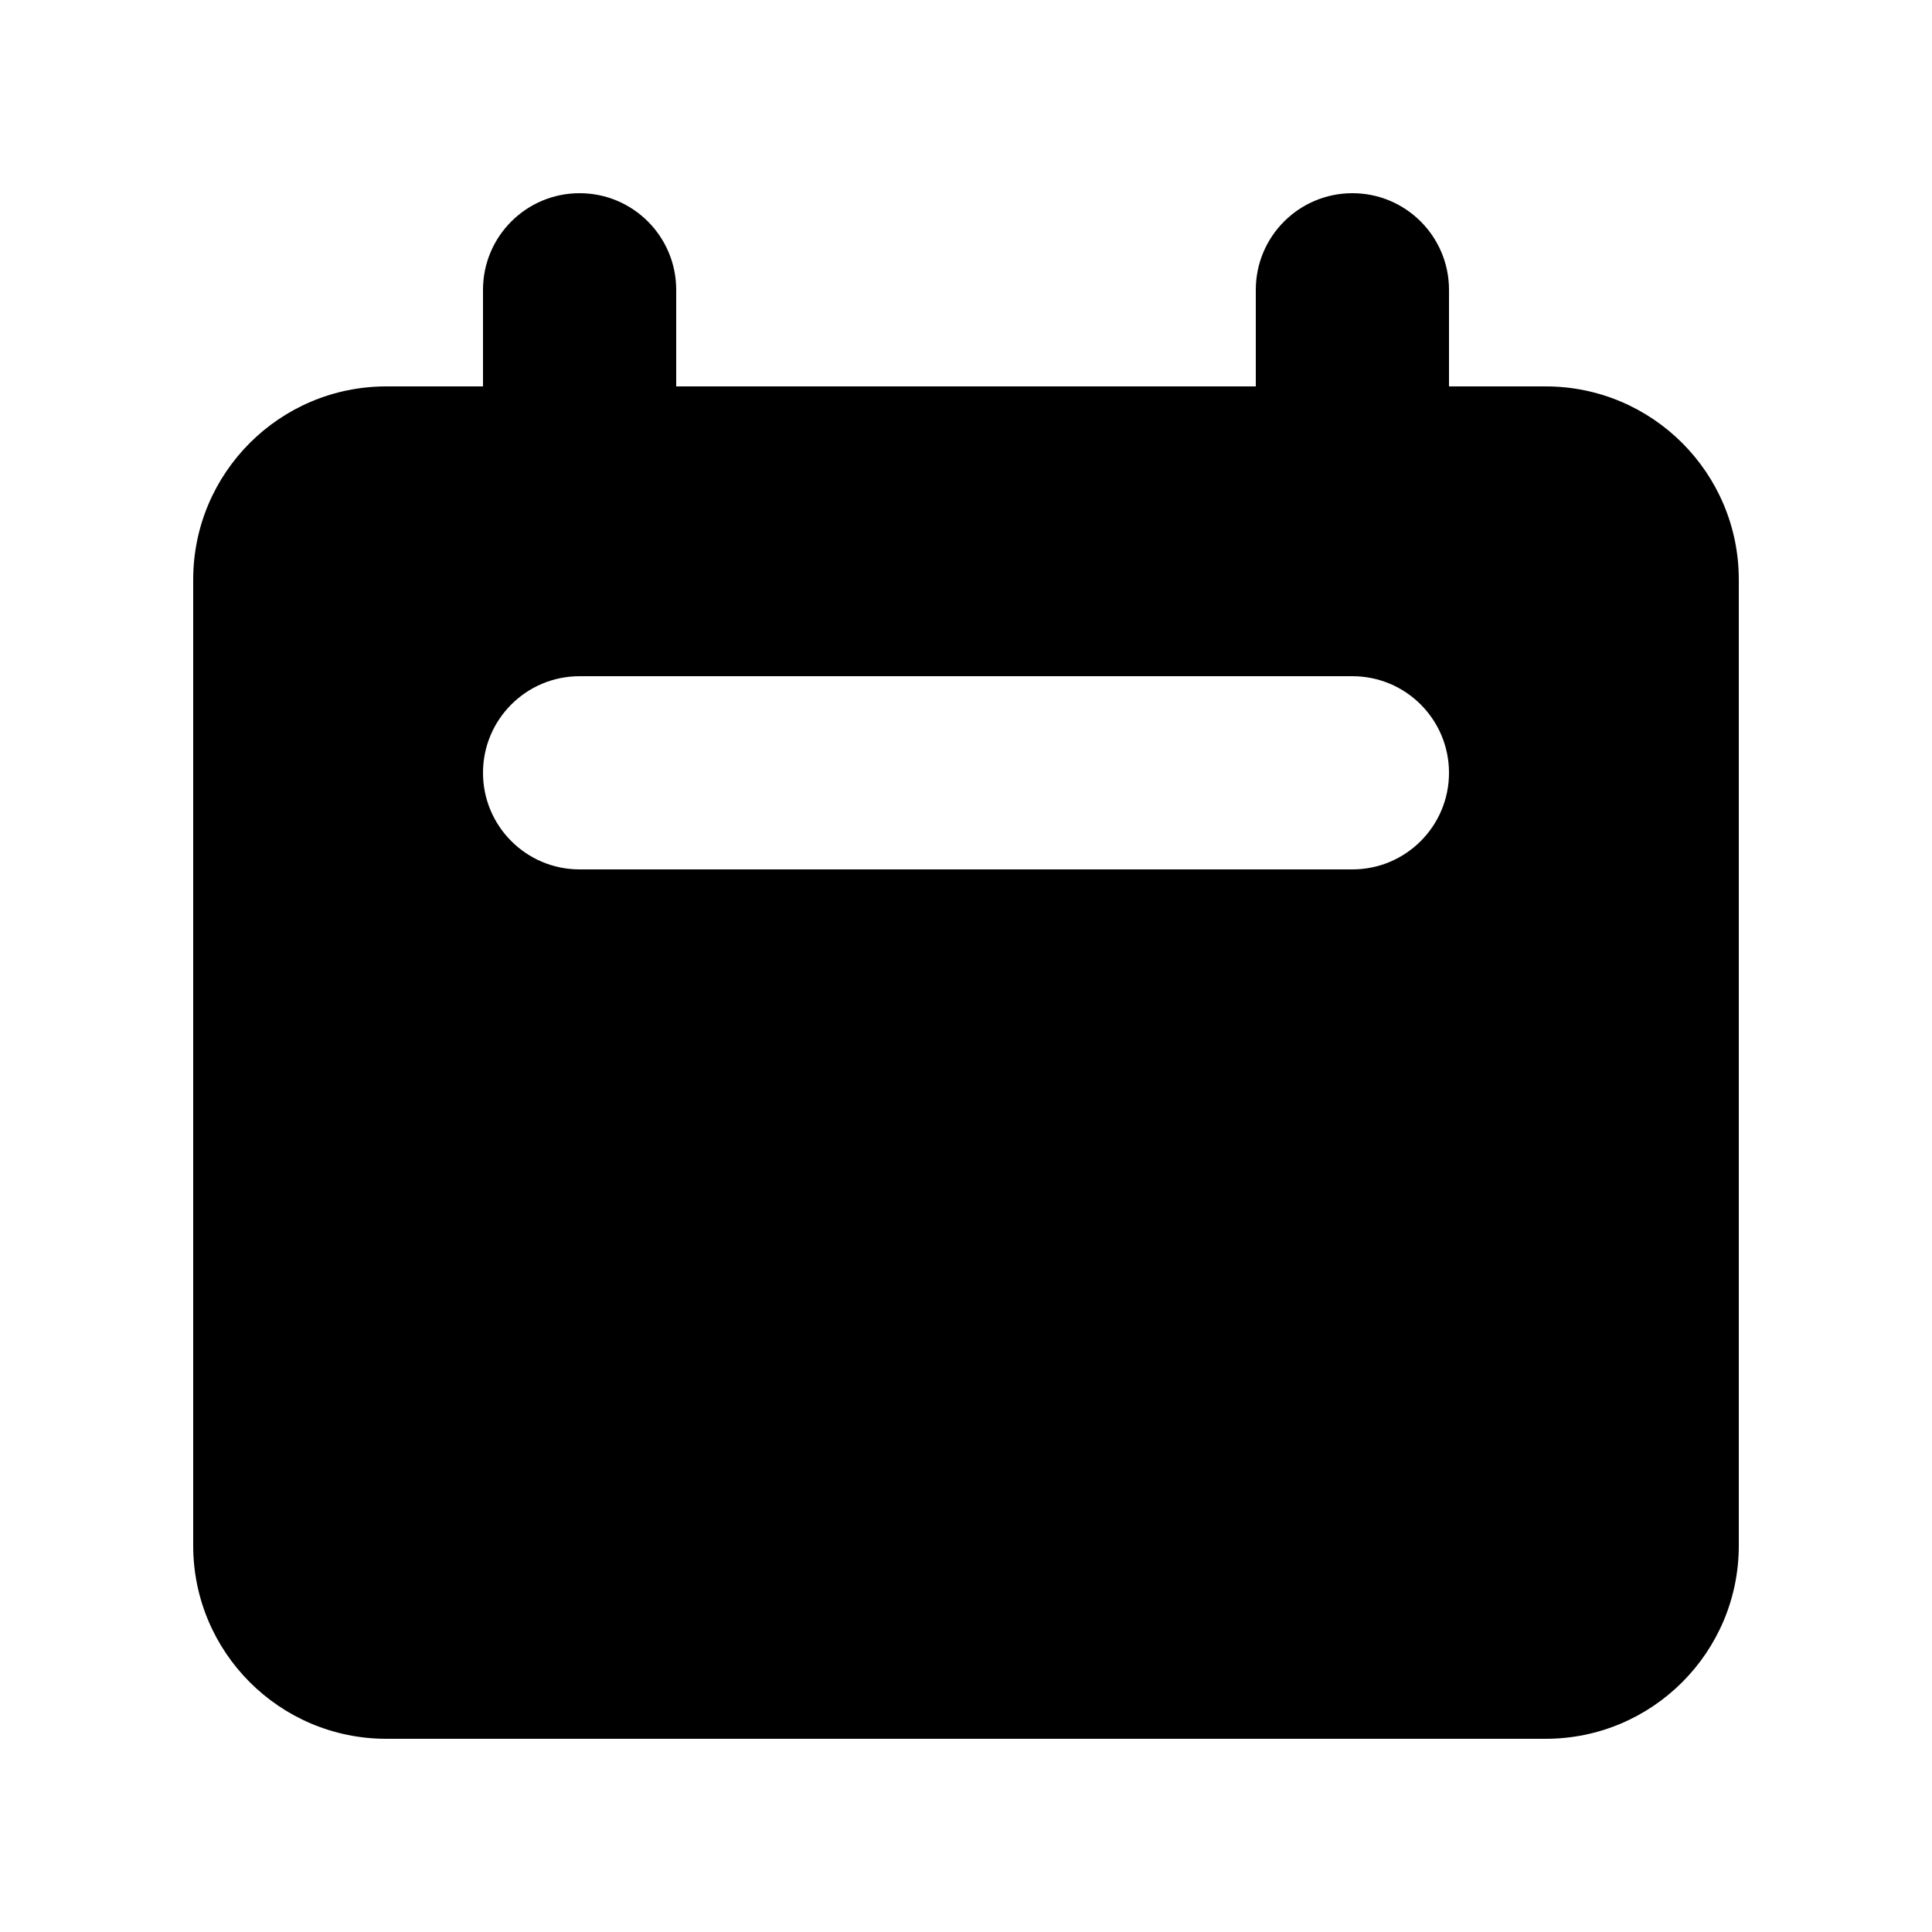
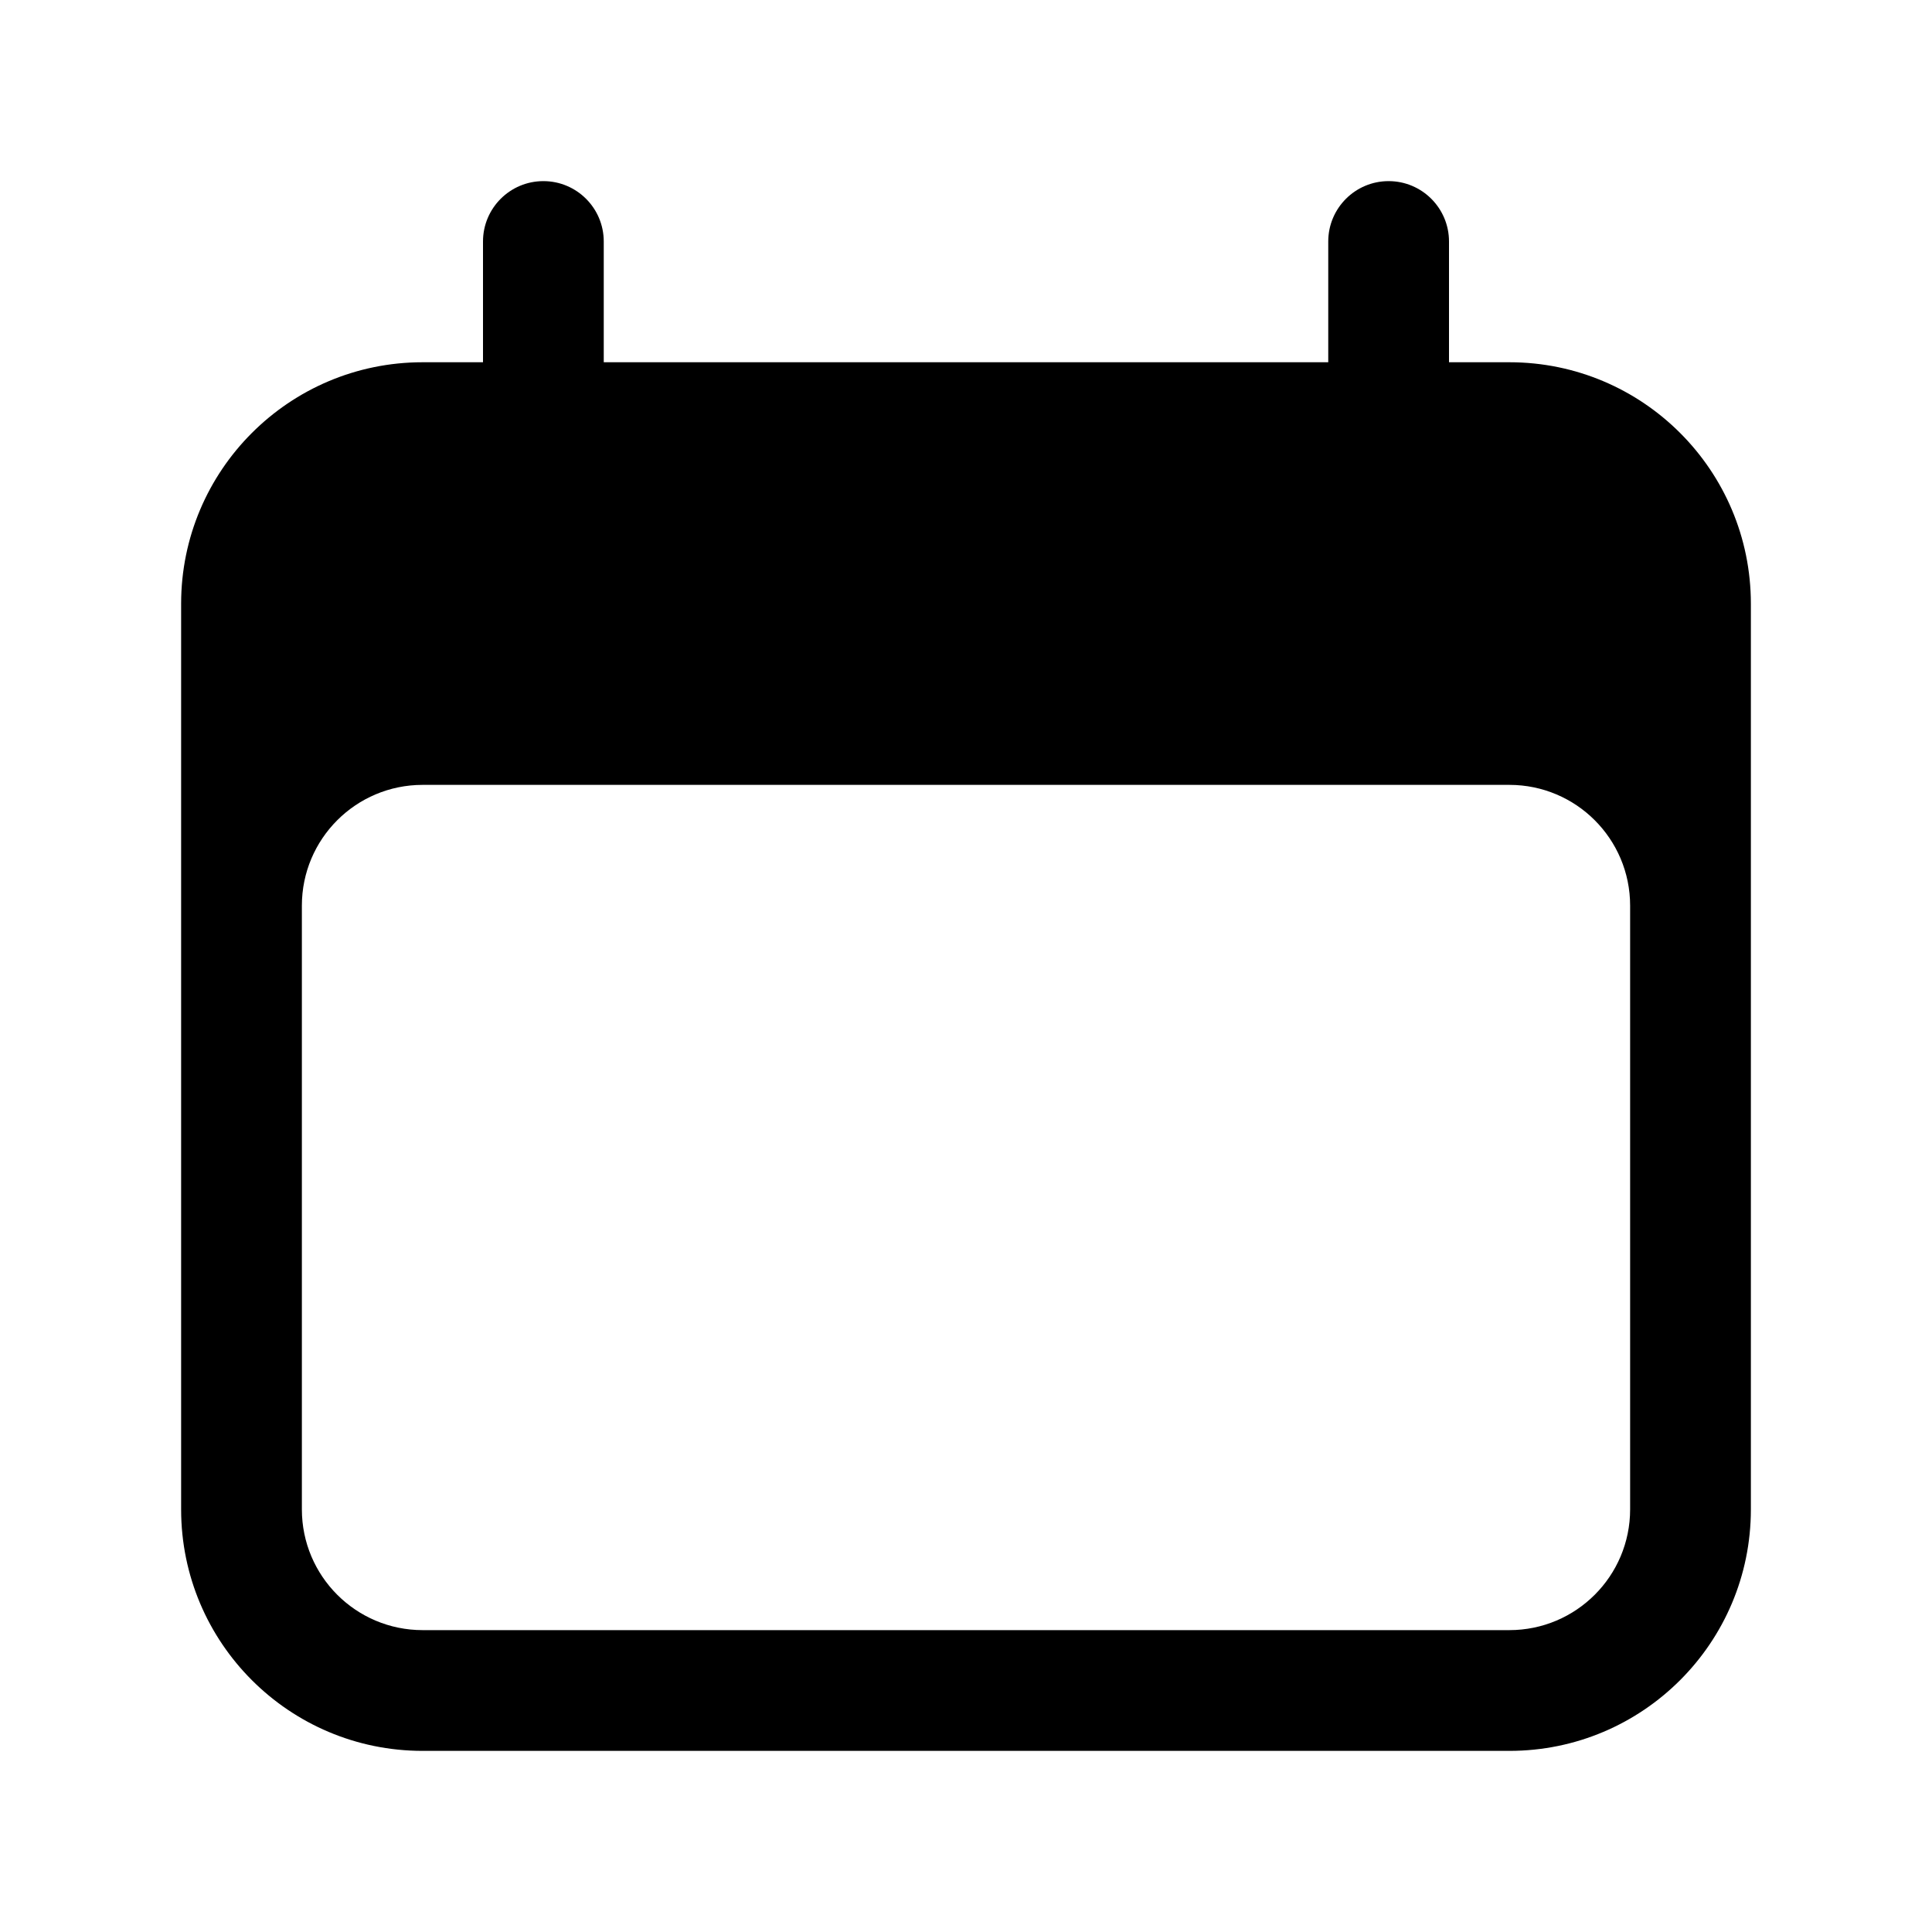
- <svg xmlns="http://www.w3.org/2000/svg" viewBox="0 0 20 20" fill="currentColor">
-   <path fill-rule="evenodd" d="M6 2a1 1 0 00-1 1v1H4a2 2 0 00-2 2v10a2 2 0 002 2h12a2 2 0 002-2V6a2 2 0 00-2-2h-1V3a1 1 0 10-2 0v1H7V3a1 1 0 00-1-1zm0 5a1 1 0 000 2h8a1 1 0 100-2H6z" clip-rule="evenodd" />
+ <svg xmlns="http://www.w3.org/2000/svg" viewBox="0 0 24 24" fill="currentColor" aria-hidden="true">
+   <path fill-rule="evenodd" d="M6.75 2.25A.75.75 0 017.5 3v1.5h9V3A.75.75 0 0118 3v1.5h.75a3 3 0 013 3v11.25a3 3 0 01-3 3H5.25a3 3 0 01-3-3V7.5a3 3 0 013-3H6V3a.75.75 0 01.75-.75zm13.5 9a1.5 1.5 0 00-1.5-1.5H5.25a1.5 1.5 0 00-1.5 1.5v7.5a1.5 1.5 0 001.5 1.5h13.5a1.5 1.5 0 001.5-1.5v-7.5z" clip-rule="evenodd" />
</svg>
